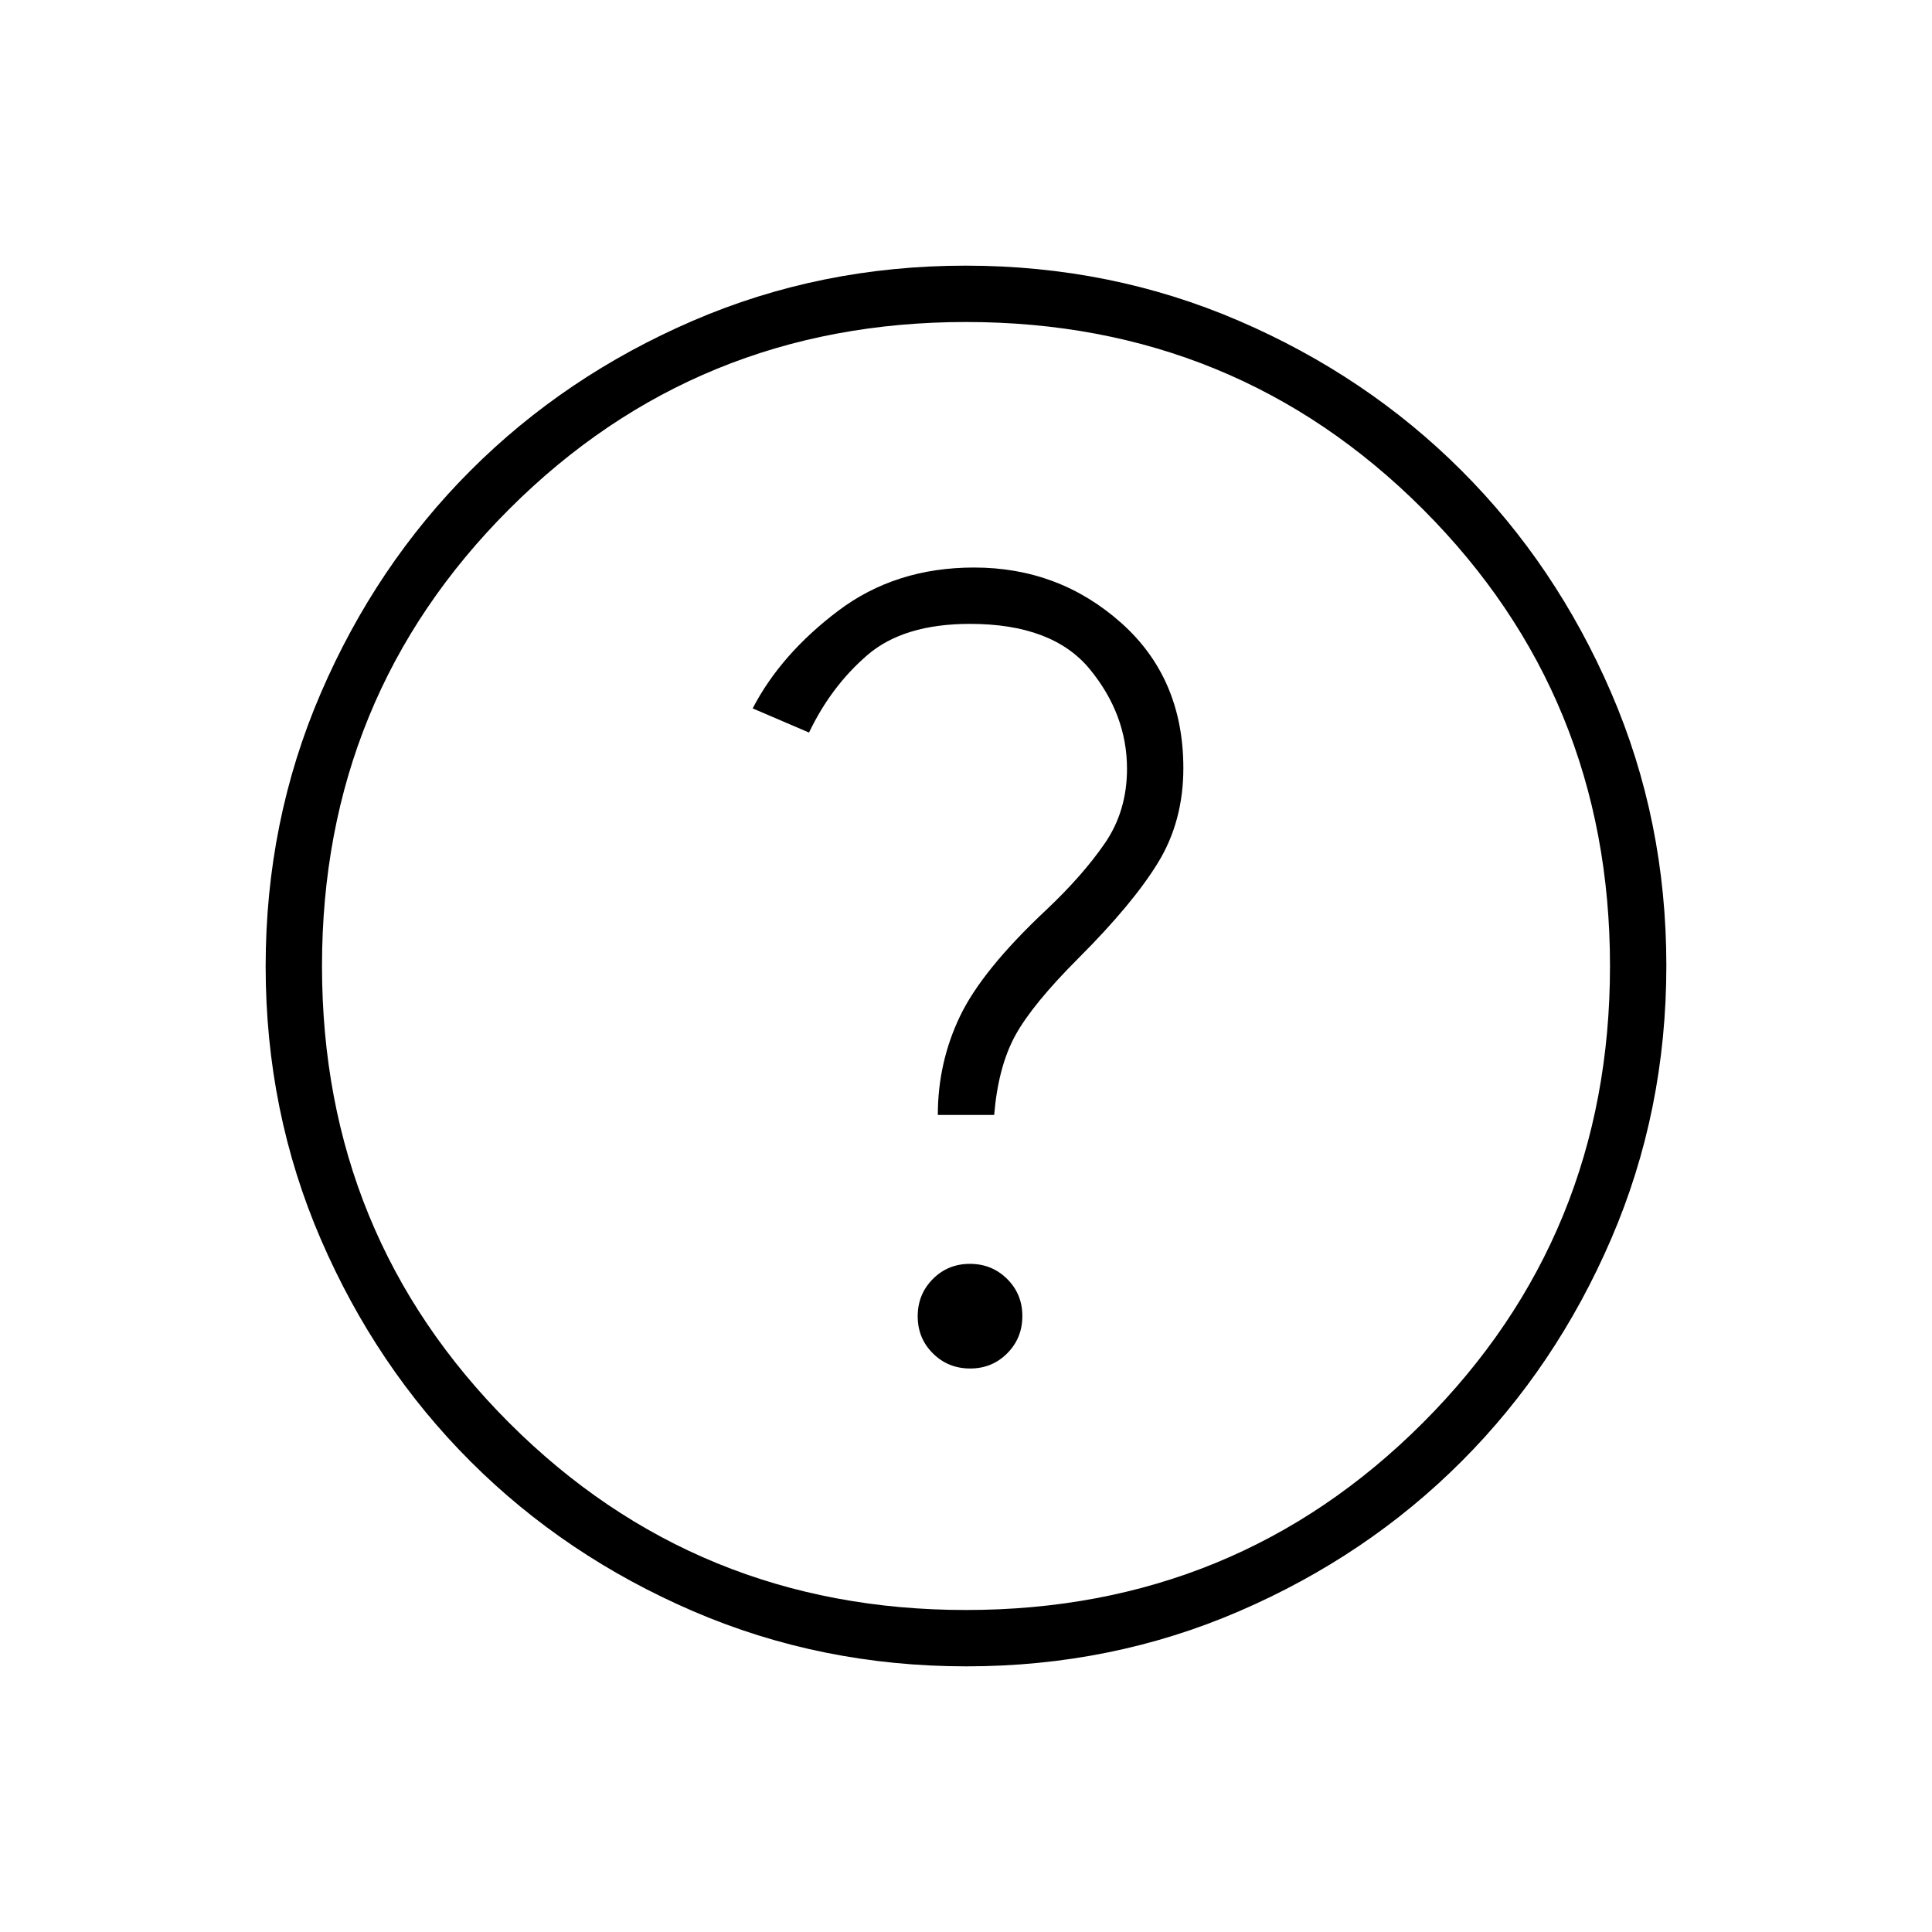
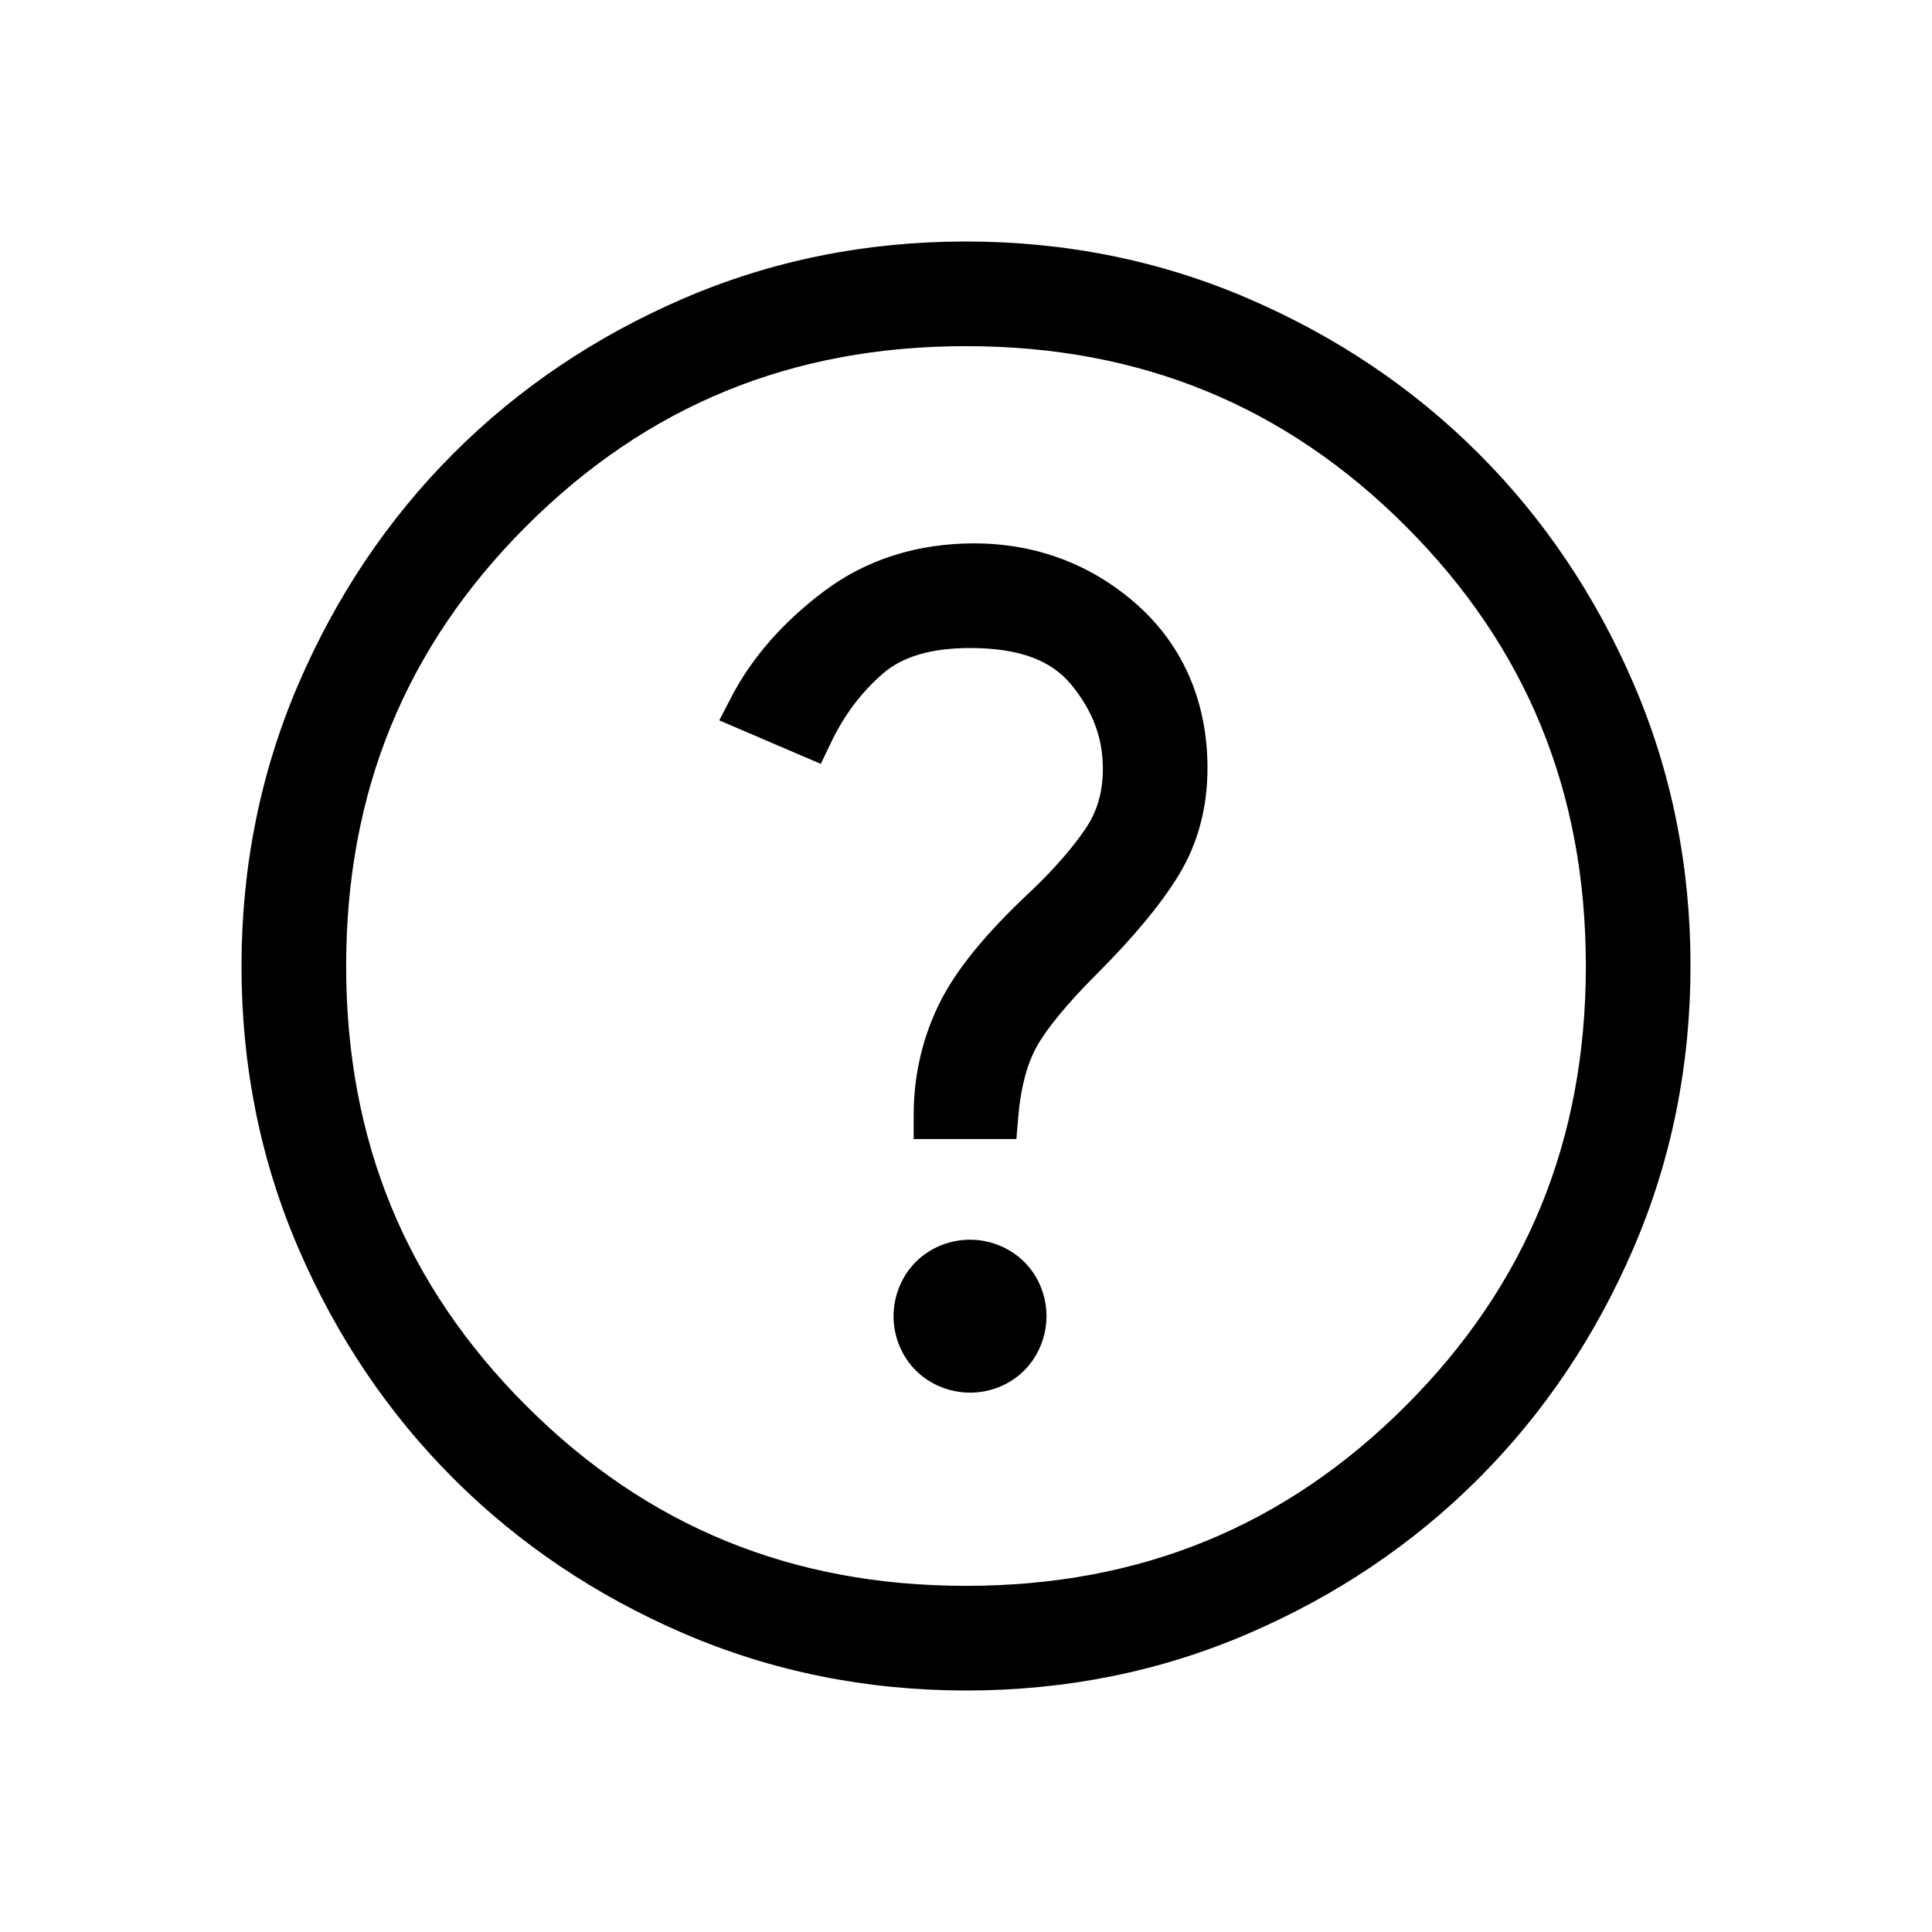
- <svg xmlns="http://www.w3.org/2000/svg" height="16px" viewBox="0 0 960 960" width="16px" fill="currentColor">
-   <path transform="translate(0, 960)" d="M482.06-280q10.94 0 18.44-7.56 7.5-7.55 7.5-18.5 0-10.94-7.56-18.44-7.55-7.5-18.5-7.5-10.94 0-18.44 7.56-7.5 7.55-7.5 18.5 0 10.94 7.56 18.44 7.55 7.5 18.5 7.5ZM466-406h28q2-24 10.5-39.5T536-484q27-27 39.5-47.5t12.5-46.83q0-44.67-30.9-72.17T484-678q-39 0-67.5 21.5T374-608l28 12q11-23 29-38.5t51-15.5q41 0 59.5 22.5T560-578q0 21-11 37t-29 33q-32 30-43 53t-11 49Zm14.17 274q-72.17 0-135.73-27.39-63.56-27.39-110.57-74.35-47.02-46.96-74.44-110.43Q132-407.65 132-479.83q0-72.17 27.39-135.73 27.39-63.56 74.35-110.57 46.96-47.02 110.43-74.44Q407.65-828 479.83-828q72.17 0 135.73 27.39 63.56 27.39 110.57 74.35 47.02 46.96 74.44 110.43Q828-552.35 828-480.17q0 72.17-27.39 135.73-27.39 63.56-74.35 110.57-46.96 47.02-110.43 74.44Q552.35-132 480.17-132Zm-.17-28q134 0 227-93t93-227q0-134-93-227t-227-93q-134 0-227 93t-93 227q0 134 93 227t227 93Zm0-320Z" />
+ <svg xmlns="http://www.w3.org/2000/svg" height="16px" viewBox="0 0 960 960" width="16px" fill="currentColor" version="1.1" id="svg1">
+   <defs id="defs1" />
+   <g id="path1" style="opacity:1" transform="translate(0, 960)">
+     <path style="baseline-shift:baseline;display:inline;overflow:visible;vector-effect:none;fill:#000000;enable-background:accumulate;stop-color:#000000;stop-opacity:1" d="m 482.06,-280 q 10.94,0 18.44,-7.56 7.5,-7.55 7.5,-18.5 0,-10.94 -7.56,-18.44 -7.55,-7.5 -18.5,-7.5 -10.94,0 -18.44,7.56 -7.5,7.55 -7.5,18.5 0,10.94 7.56,18.44 7.55,7.5 18.5,7.5 z M 466,-406 h 28 q 2,-24 10.5,-39.5 8.5,-15.5 31.5,-38.5 27,-27 39.5,-47.5 Q 588,-552 588,-578.33 588,-623 557.1,-650.5 526.2,-678 484,-678 q -39,0 -67.5,21.5 Q 388,-635 374,-608 l 28,12 q 11,-23 29,-38.5 18,-15.5 51,-15.5 41,0 59.5,22.5 18.5,22.5 18.5,49.5 0,21 -11,37 -11,16 -29,33 -32,30 -43,53 -11,23 -11,49 z m 14.17,274 Q 408,-132 344.44,-159.39 280.88,-186.78 233.87,-233.74 186.85,-280.7 159.43,-344.17 132,-407.65 132,-479.83 q 0,-72.17 27.39,-135.73 27.39,-63.56 74.35,-110.57 46.96,-47.02 110.43,-74.44 63.48,-27.43 135.66,-27.43 72.17,0 135.73,27.39 63.56,27.39 110.57,74.35 47.02,46.96 74.44,110.43 27.43,63.48 27.43,135.66 0,72.17 -27.39,135.73 -27.39,63.56 -74.35,110.57 -46.96,47.02 -110.43,74.44 Q 552.35,-132 480.17,-132 Z M 480,-160 q 134,0 227,-93 93,-93 93,-227 0,-134 -93,-227 -93,-93 -227,-93 -134,0 -227,93 -93,93 -93,227 0,134 93,227 93,93 227,93 z m 0,-320 z" id="path2" />
+     <path style="baseline-shift:baseline;display:inline;overflow:visible;vector-effect:none;fill:#000000;enable-background:accumulate;stop-color:#000000;stop-opacity:1" d="m 479.83,-840 c -49.64,0 -96.58,9.47 -140.42,28.414 -43.617,18.843 -81.767,44.542 -114.16,76.977 -32.393,32.428 -58.06,70.626 -76.881,114.301 C 129.456,-576.419 120,-529.461 120,-479.83 c 0,49.64 9.47,96.58 28.414,140.42 18.843,43.617 44.542,81.767 76.977,114.16 32.428,32.393 70.626,58.06 114.301,76.881 43.889,18.913 90.847,28.369 140.479,28.369 49.64,0 96.58,-9.47 140.42,-28.414 43.617,-18.843 81.767,-44.542 114.16,-76.977 32.393,-32.428 58.06,-70.626 76.881,-114.301 C 830.544,-383.581 840,-430.539 840,-480.17 c 0,-49.64 -9.47,-96.58 -28.414,-140.42 -18.843,-43.617 -44.542,-81.767 -76.977,-114.16 -32.428,-32.393 -70.626,-58.06 -114.301,-76.881 C 576.419,-830.544 529.461,-840 479.83,-840 Z m 0,24 c 46.595,0 90.123,8.803 130.98,26.41 41.072,17.699 76.586,41.6 106.838,71.82 h 0.002 c 30.259,30.221 54.187,65.689 71.904,106.699 17.63,40.8 26.445,84.3 26.445,130.9 0,46.595 -8.803,90.123 -26.41,130.98 -17.699,41.072 -41.6,76.586 -71.82,106.838 v 0.002 c -30.221,30.259 -65.689,54.187 -106.699,71.904 C 570.271,-152.816 526.77,-144 480.17,-144 c -46.595,0 -90.123,-8.803 -130.98,-26.41 -41.072,-17.699 -76.586,-41.6 -106.838,-71.82 h -0.002 c -30.259,-30.221 -54.187,-65.689 -71.904,-106.699 C 152.816,-389.729 144,-433.23 144,-479.83 c 0,-46.595 8.803,-90.123 26.41,-130.98 17.699,-41.072 41.6,-76.586 71.82,-106.838 v -0.002 c 30.221,-30.259 65.689,-54.187 106.699,-71.904 C 389.729,-807.184 433.23,-816 479.83,-816 Z M 480,-812 c -92.109,0 -171.447,32.478 -235.484,96.516 C 180.478,-651.447 148,-572.109 148,-480 c 0,92.109 32.478,171.447 96.516,235.484 C 308.553,-180.478 387.891,-148 480,-148 c 92.109,0 171.447,-32.478 235.484,-96.516 C 779.522,-308.553 812,-387.891 812,-480 812,-572.109 779.522,-651.447 715.484,-715.484 651.447,-779.522 572.109,-812 480,-812 Z m 0,24 c 86.557,0 158.553,29.522 218.516,89.484 C 758.478,-638.553 788,-566.557 788,-480 c 0,86.557 -29.522,158.553 -89.484,218.516 C 638.553,-201.522 566.557,-172 480,-172 393.443,-172 321.447,-201.522 261.484,-261.484 201.522,-321.447 172,-393.443 172,-480 c 0,-86.557 29.522,-158.553 89.484,-218.516 C 321.447,-758.478 393.443,-788 480,-788 Z m 4,98 c -28.205,0 -53.626,8.002 -74.727,23.92 -20.174,15.219 -35.66,32.758 -45.926,52.557 l -5.945,11.465 50.455,21.625 4.969,-10.389 c 6.687,-13.982 15.312,-25.377 26.004,-34.584 C 448.082,-633.374 461.879,-638 482,-638 c 25.138,0 40.659,6.48 50.23,18.121 C 543.068,-606.698 548,-593.259 548,-578 c 0,11.905 -2.944,21.554 -8.889,30.201 -6.726,9.784 -15.831,20.193 -27.352,31.074 l 0.033,-0.029 c -21.949,20.577 -37.208,38.989 -45.619,56.576 C 458.081,-443.257 454,-425.026 454,-406 v 12 h 51.041 l 0.918,-11.004 c 1.234,-14.811 4.461,-26.335 9.062,-34.727 4.676,-8.526 14.56,-20.882 29.463,-35.785 18.419,-18.419 32.148,-34.79 41.262,-49.736 C 595.268,-540.868 600,-558.878 600,-578.33 600,-610.877 588.089,-638.986 565.078,-659.465 542.452,-679.602 514.74,-690 484,-690 Z m 0,24 c 25.527,0 46.55,7.935 65.123,24.465 18.19,16.188 26.877,36.192 26.877,63.205 0,15.654 -3.602,28.865 -10.746,40.582 -7.553,12.387 -20.157,27.683 -37.738,45.264 -15.764,15.764 -26.88,29.075 -33.537,41.215 -5.243,9.561 -8.644,20.706 -10.59,33.27 h -4.697 c 1.258,-11.121 4.276,-21.664 9.135,-31.822 6.255,-13.079 19.663,-30.001 40.381,-49.424 l 0.016,-0.014 0.018,-0.016 c 12.479,-11.786 22.708,-23.376 30.648,-34.926 C 567.611,-546.888 572,-561.905 572,-578 c 0,-20.741 -7.402,-40.302 -21.23,-57.121 C 535.674,-653.48 511.528,-662 482,-662 c -23.879,0 -44.082,5.707 -58.83,18.406 -10.501,9.043 -19.317,19.898 -26.518,32.246 l -5.305,-2.273 c 8.05,-11.902 18.73,-23.003 32.379,-33.299 C 440.626,-659.668 460.205,-666 484,-666 Z m -2.061,322 c -10.055,0 -19.899,3.996 -26.953,11.104 -0.001,0.001 -9.5e-4,0.003 -0.002,0.004 -0.001,0.001 -0.003,9.4e-4 -0.004,0.002 C 447.94,-325.8 444,-315.976 444,-305.939 c 0,10.055 3.996,19.899 11.104,26.953 0.001,0.001 0.003,9.5e-4 0.004,0.002 0.001,0.001 9.4e-4,0.003 0.002,0.004 7.091,7.041 16.914,10.98 26.951,10.98 10.055,0 19.899,-3.996 26.953,-11.104 l 0.002,-0.004 C 516.058,-286.198 520,-296.022 520,-306.061 c 0,-10.055 -3.996,-19.899 -11.104,-26.953 l -0.004,-0.002 C 501.802,-340.058 491.978,-344 481.939,-344 Z m 0,24 c 4.56,0 7.067,1.058 10.043,4.014 l 0.004,0.002 0.002,0.004 c 2.969,2.945 4.012,5.391 4.012,9.92 0,4.56 -1.058,7.067 -4.014,10.043 l -0.002,0.004 -0.004,0.002 c -2.945,2.969 -5.391,4.012 -9.92,4.012 -4.56,0 -7.067,-1.058 -10.043,-4.014 l -0.004,-0.002 -0.002,-0.004 c -2.969,-2.945 -4.012,-5.391 -4.012,-9.92 0,-4.56 1.058,-7.067 4.014,-10.043 l 0.002,-0.004 0.004,-0.002 c 2.945,-2.969 5.391,-4.012 9.92,-4.012 z" id="path3" />
+   </g>
</svg>
